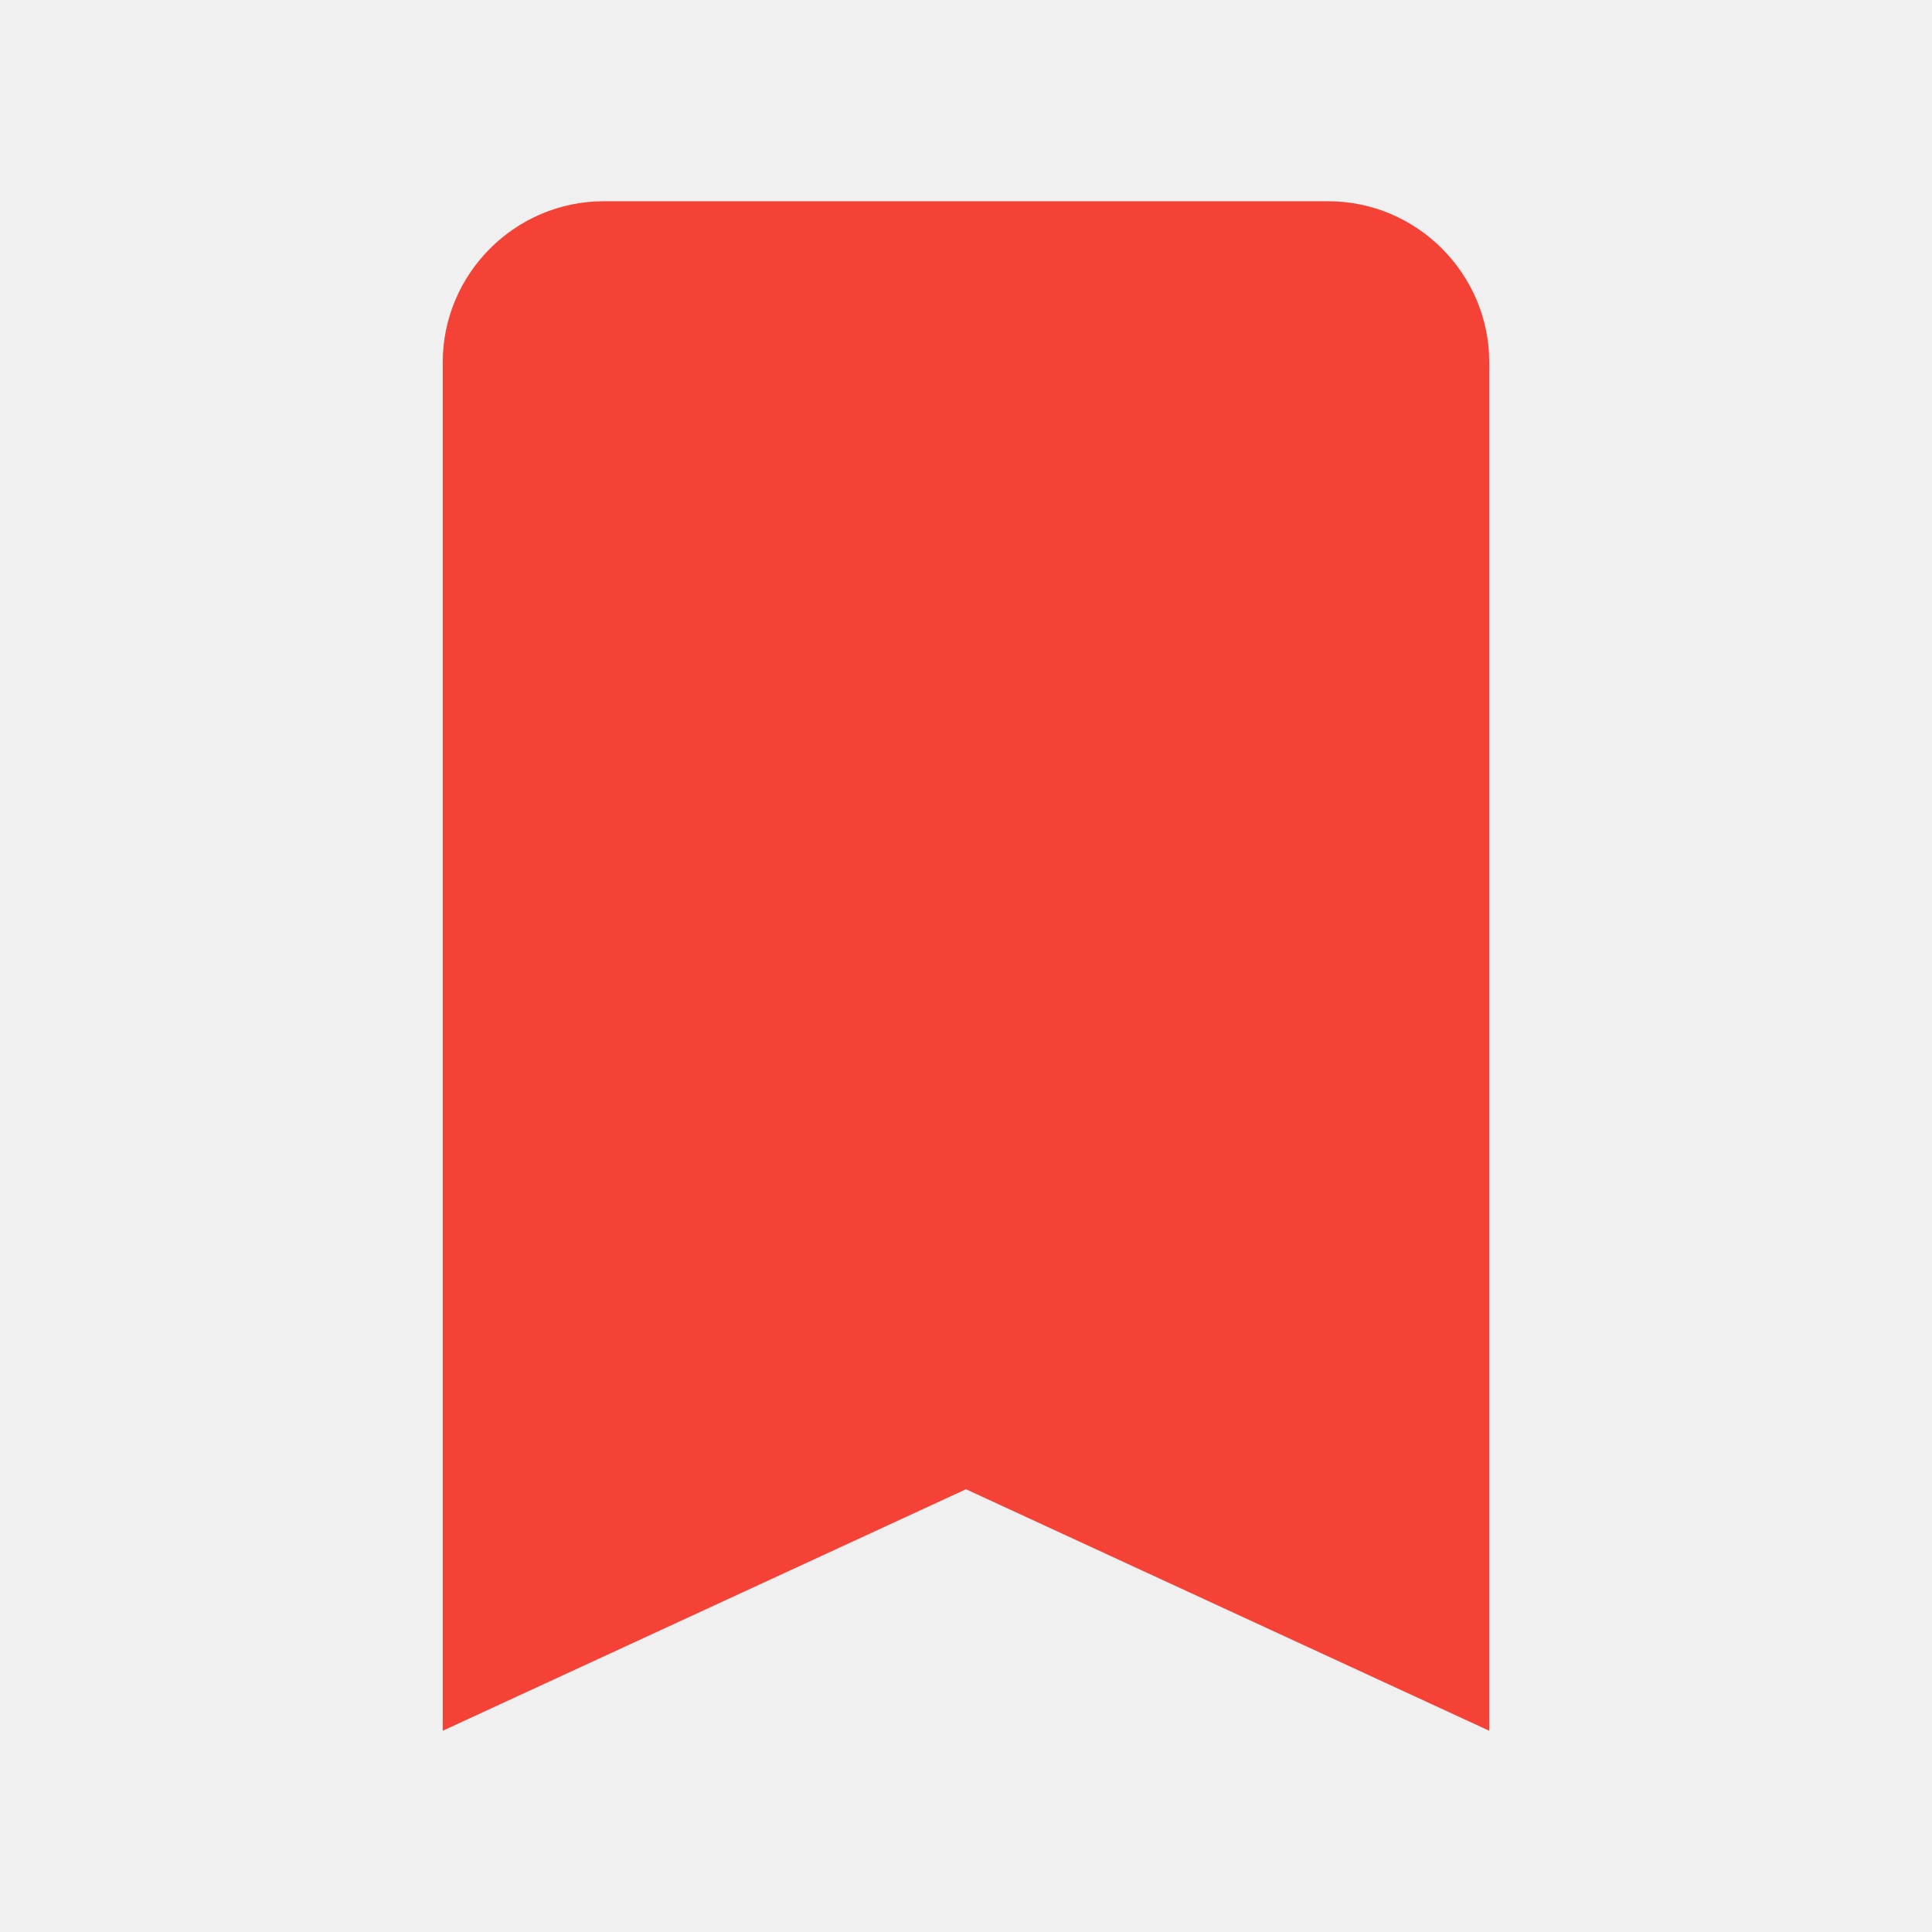
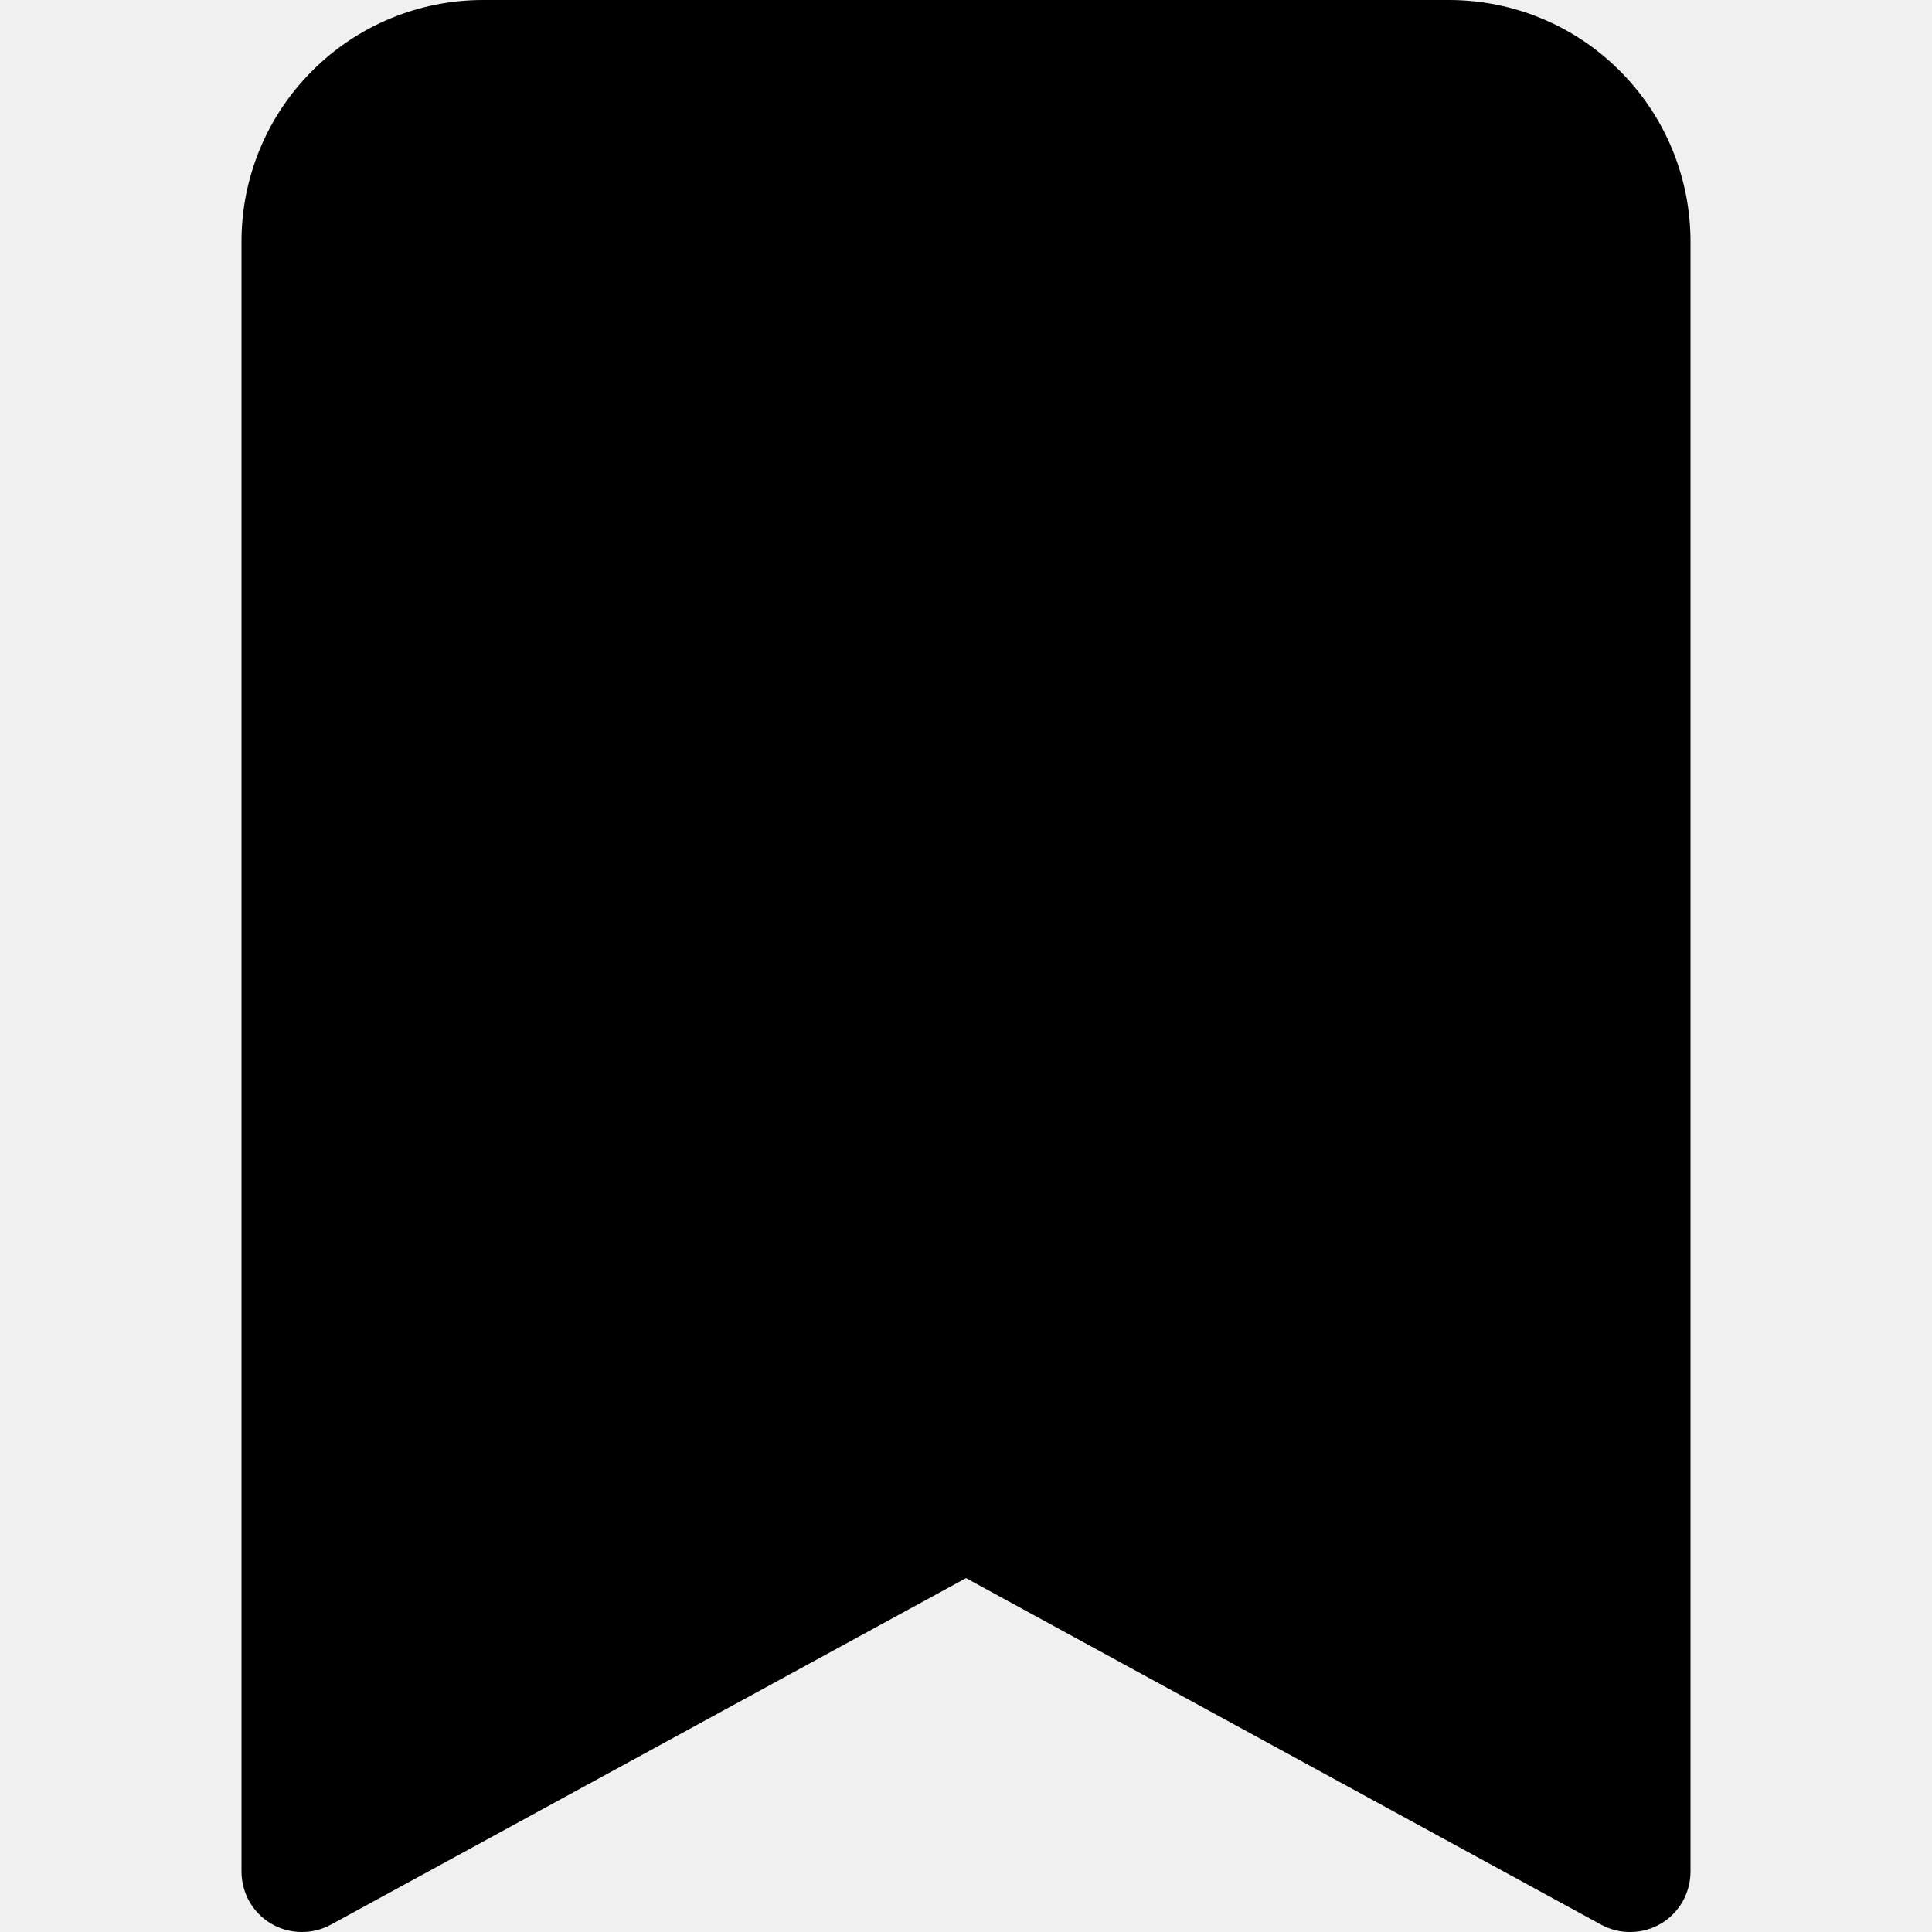
<svg xmlns="http://www.w3.org/2000/svg" width="24" height="24" viewBox="0 0 24 24" fill="none">
-   <path d="M18.5 21.5L12 18.5L5.5 21.5V4.5C5.5 3.4 6.4 2.5 7.5 2.5H16.5C17.6 2.5 18.5 3.4 18.5 4.5V21.5Z" fill="#F44336" />
+   <defs>
+     <clipPath id="clip0">
+       <rect width="24" height="24" fill="white" />
+     </clipPath>
+   </defs>
+   <g clip-path="url(#clip0)">
+     <path d="M3 3V23.25C3 23.38 3.034 23.508 3.098 23.622C3.163 23.735 3.255 23.829 3.367 23.896C3.479 23.962 3.607 23.998 3.737 24C3.867 24.003 3.996 23.971 4.11 23.909L12 19.604L19.89 23.909C20.004 23.971 20.133 24.003 20.263 24C20.393 23.998 20.521 23.962 20.633 23.896C20.745 23.829 20.837 23.735 20.902 23.622C20.966 23.508 21 23.38 21 23.25V3C21 2.204 20.684 1.441 20.121 0.879C19.559 0.316 18.796 0 18 0L6 0C5.204 0 4.441 0.316 3.879 0.879C3.316 1.441 3 2.204 3 3V3Z" fill="black" />
+   </g>
</svg>
